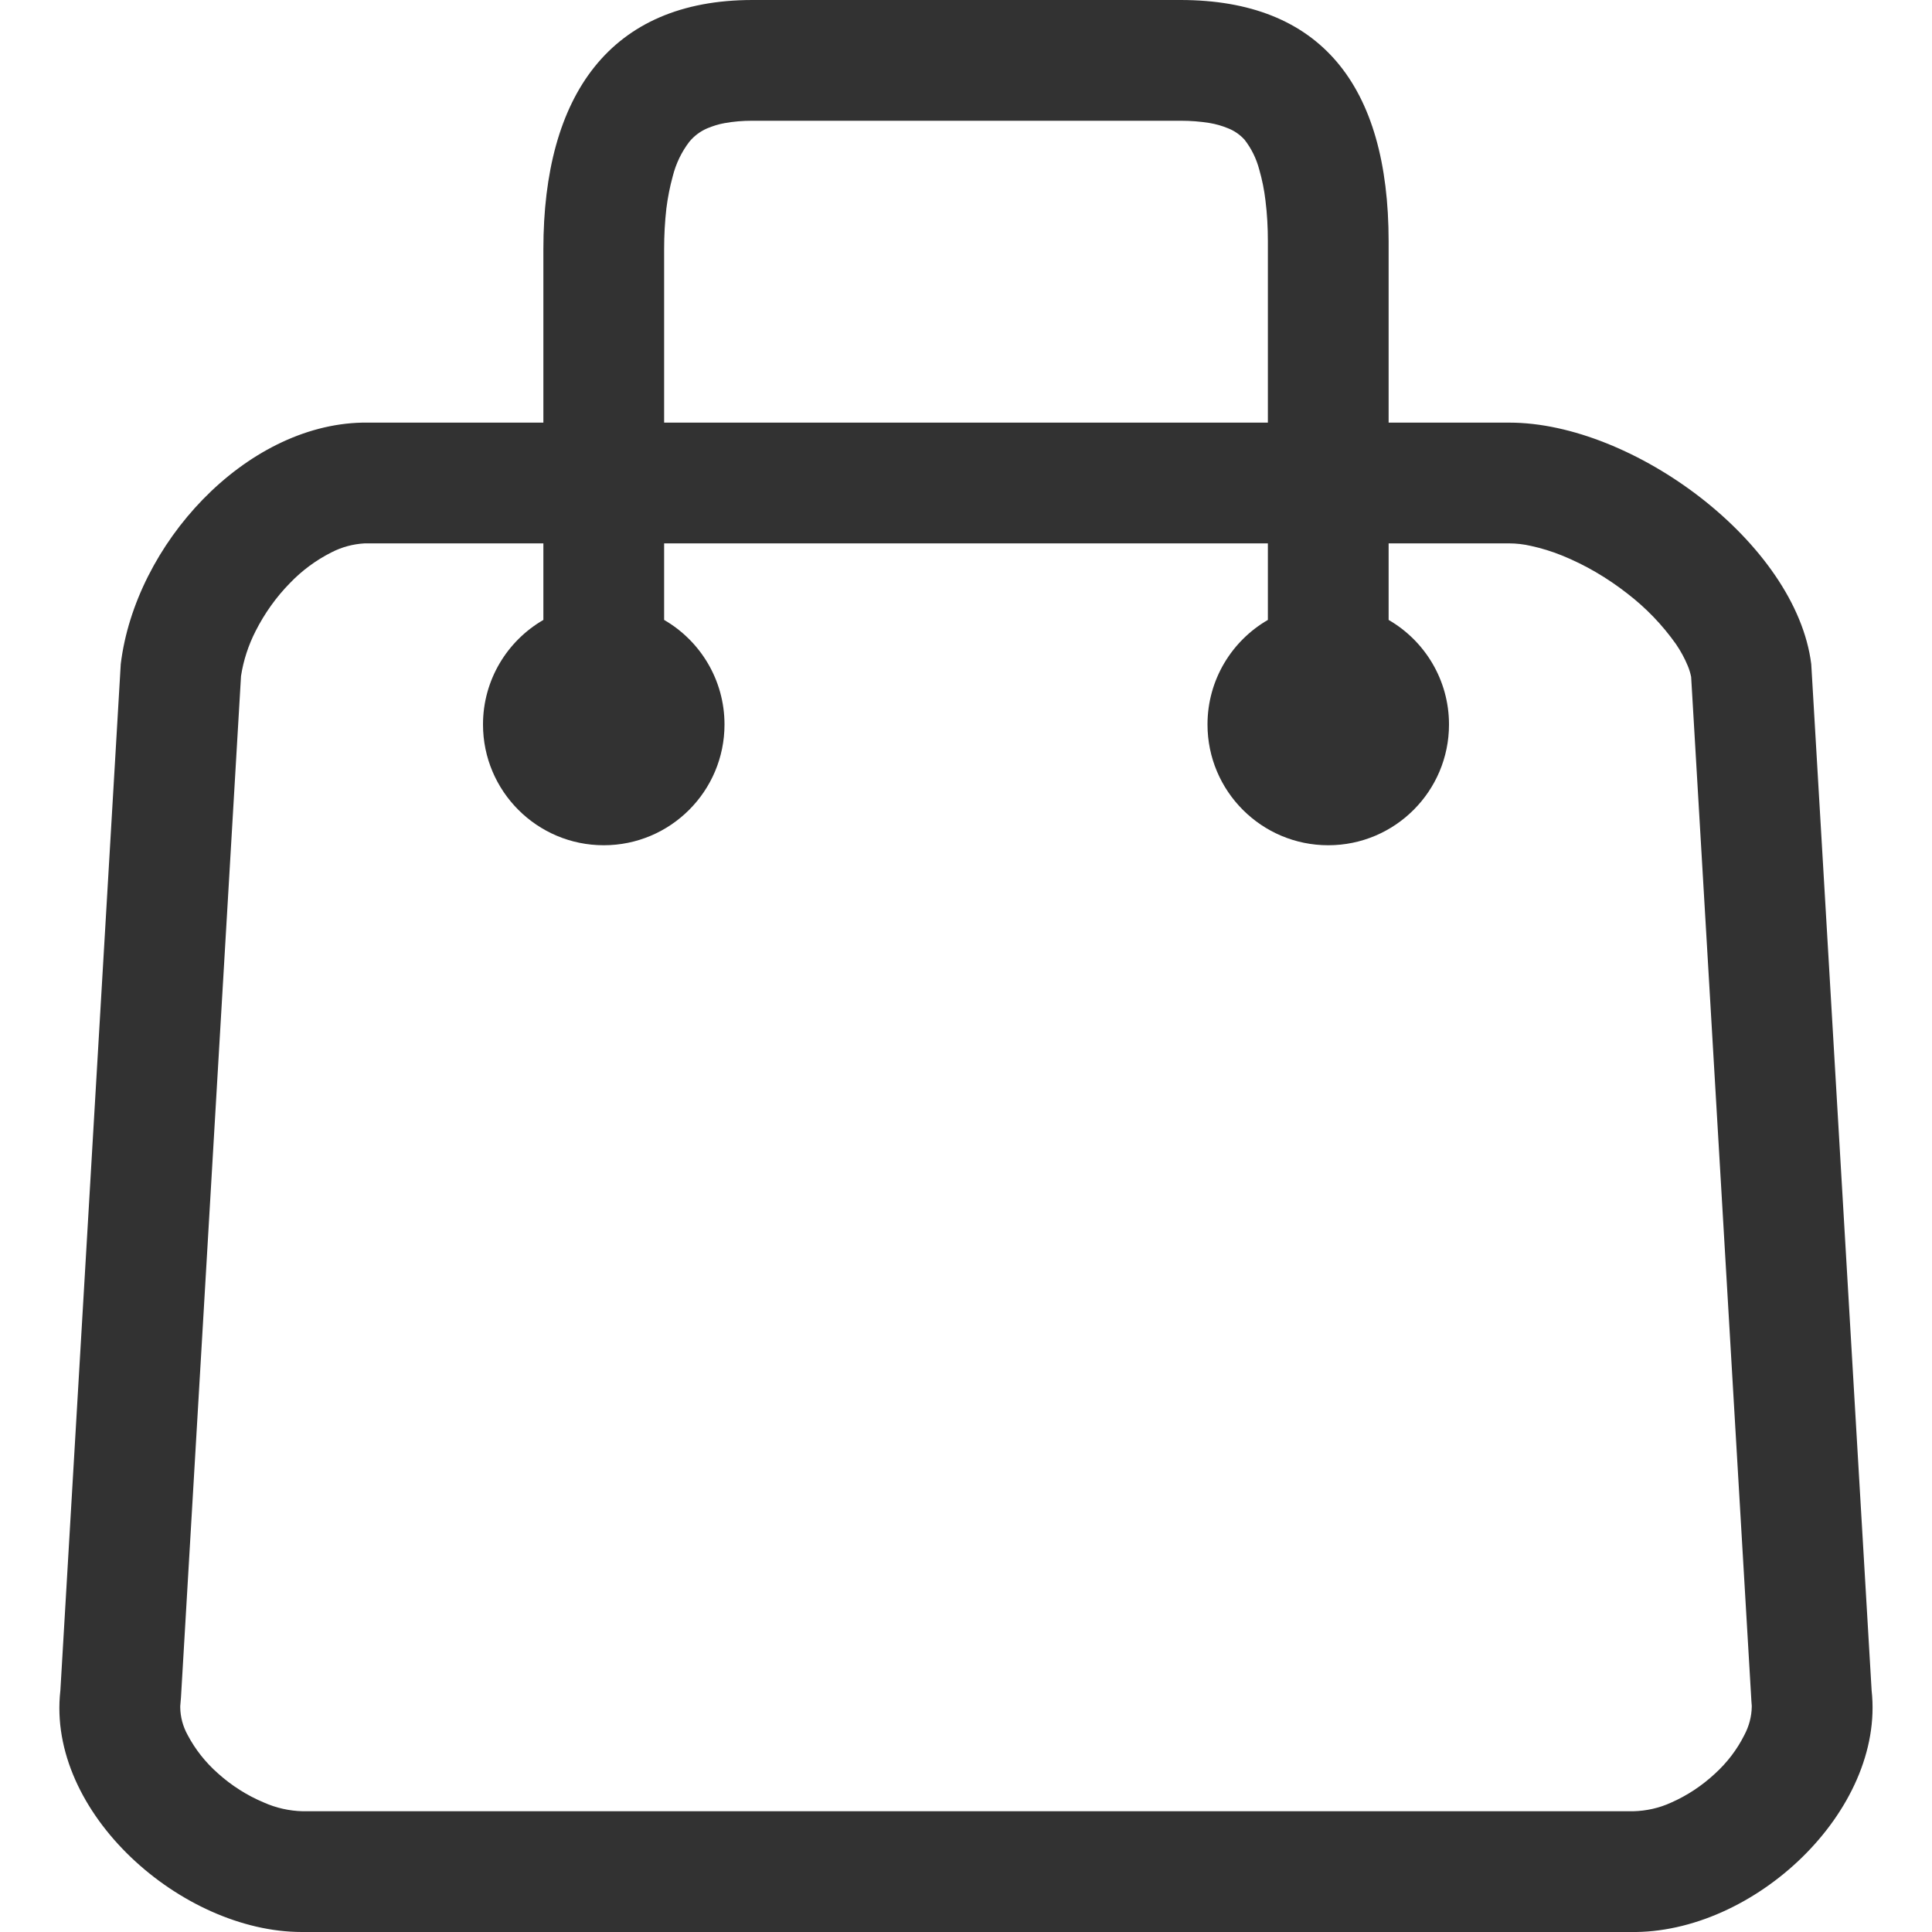
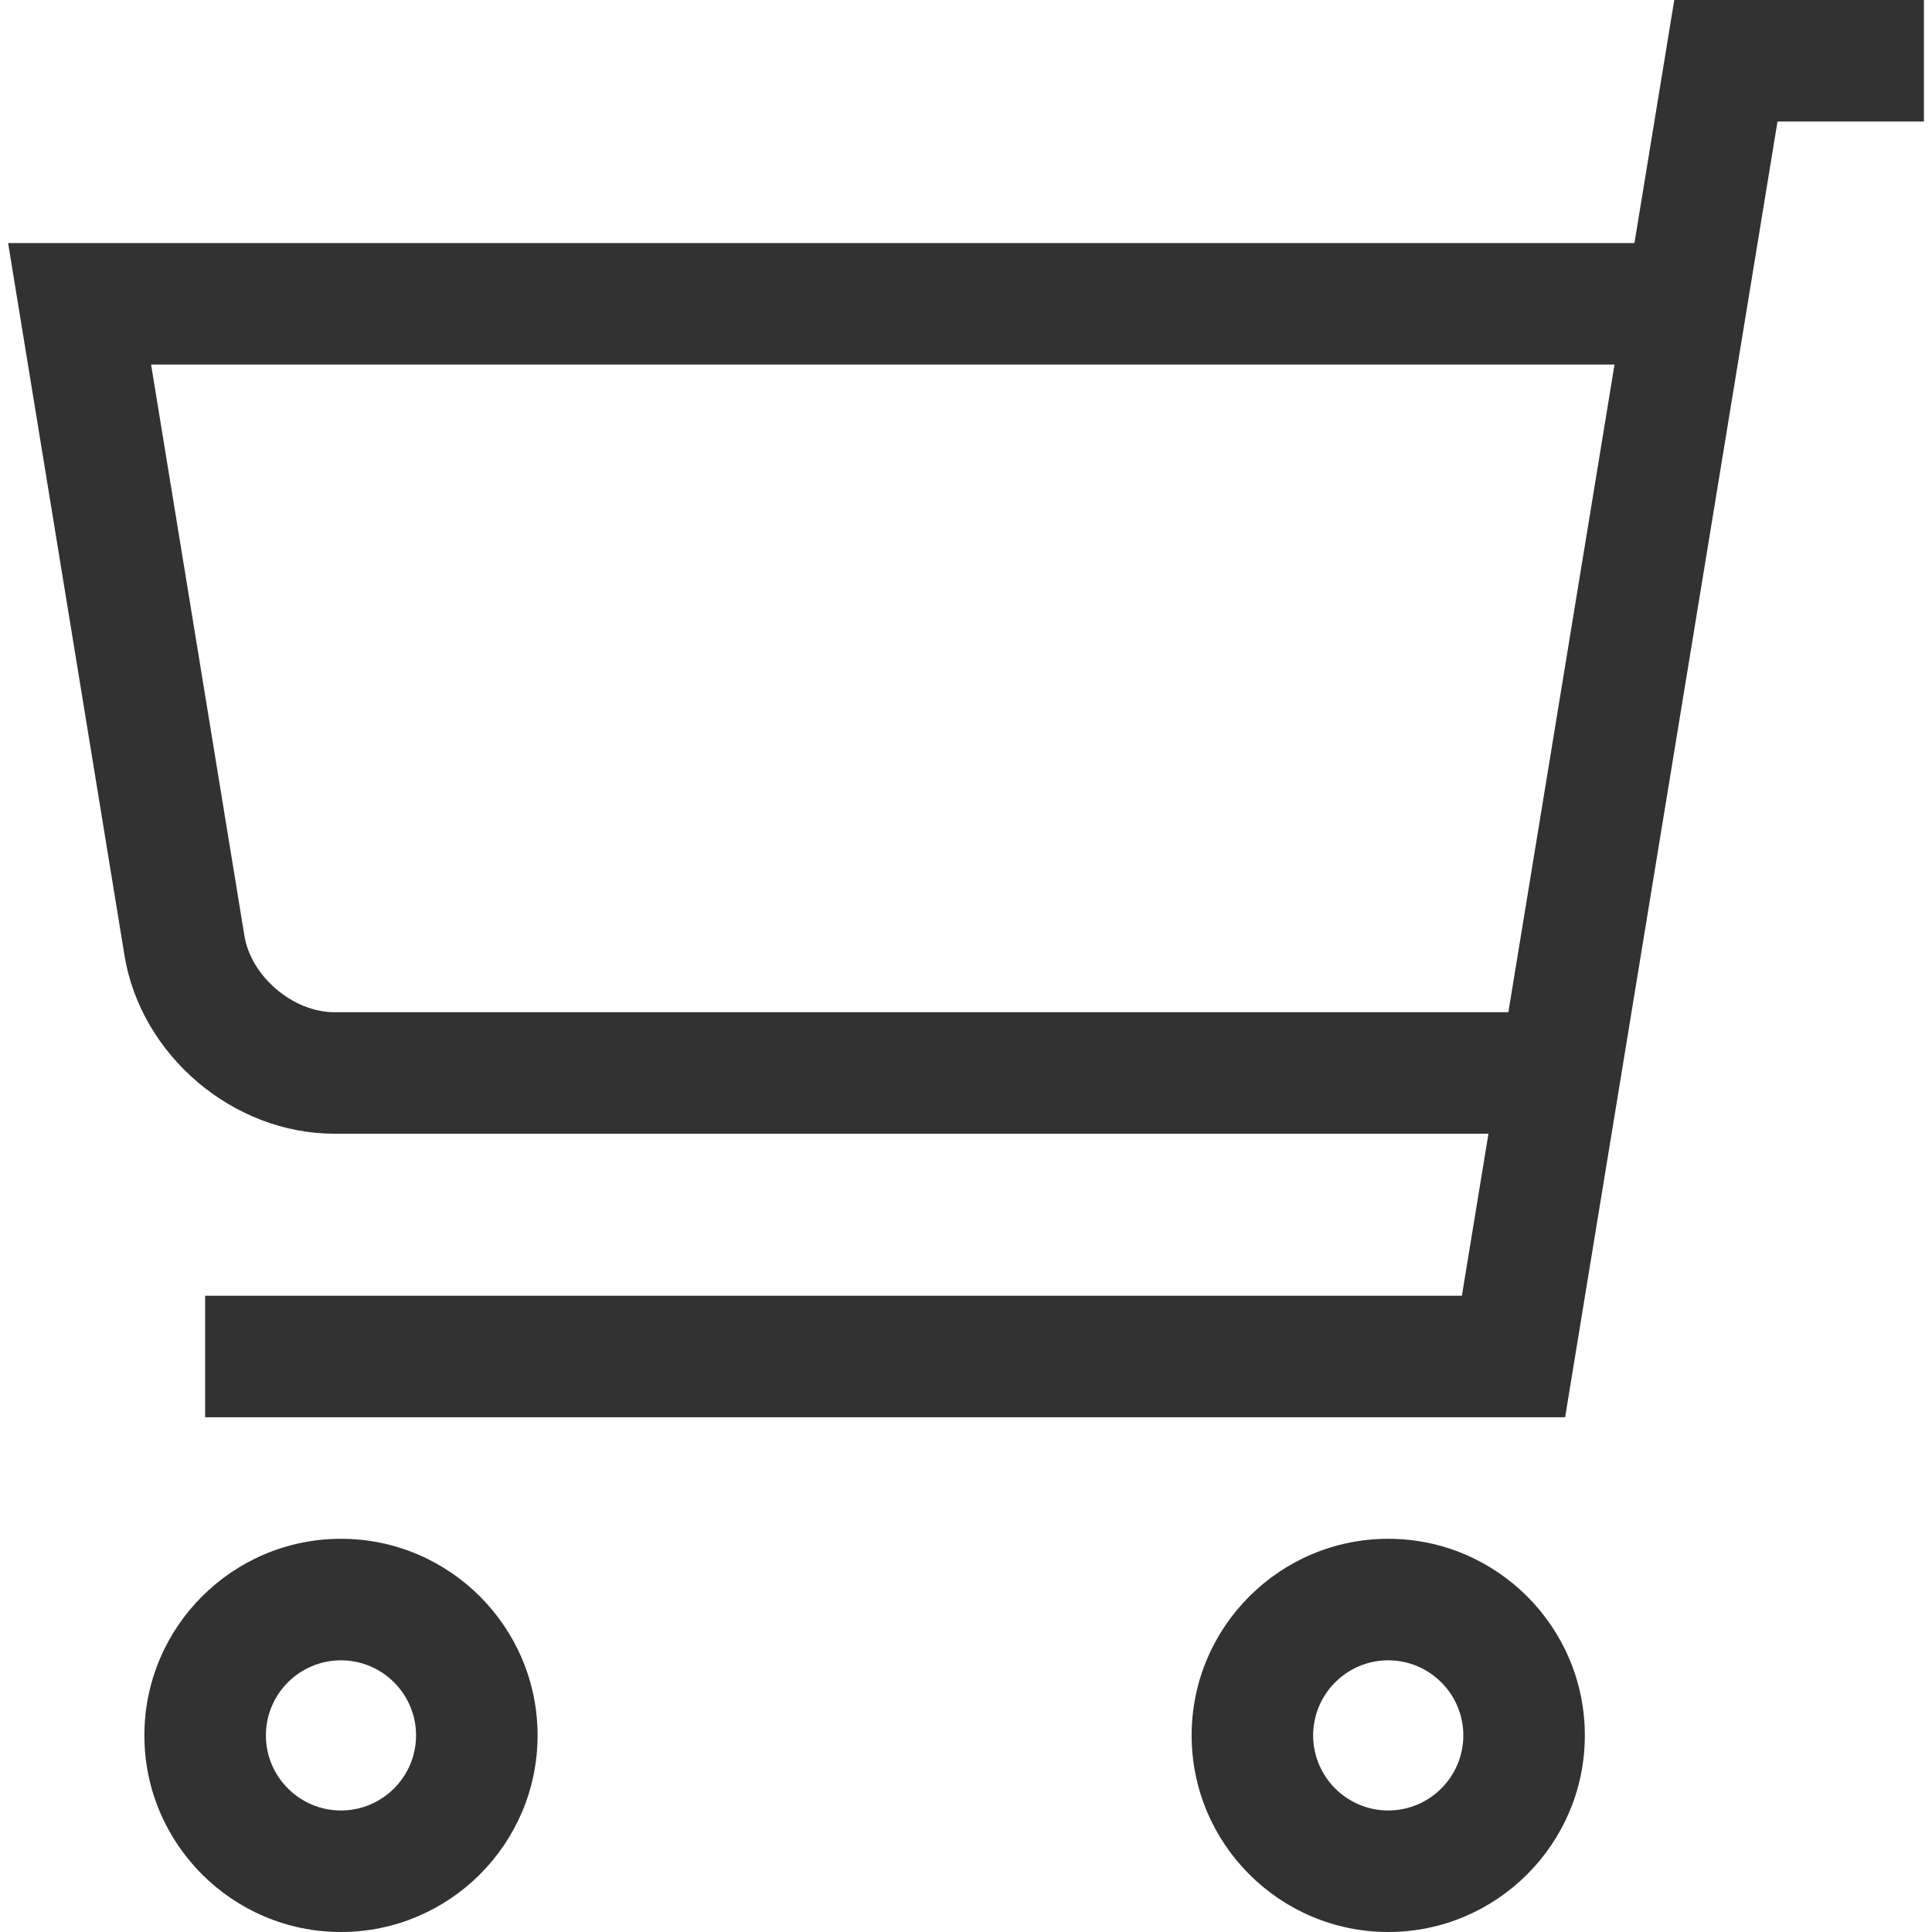
- <svg xmlns="http://www.w3.org/2000/svg" width="24" height="24" viewBox="0 0 24 24" fill="none">
-   <path fill-rule="evenodd" clip-rule="evenodd" d="M17.25 6.75C17.25 7.193 17.25 7.51 17.25 7.701C17.698 7.96 18 8.445 18 9C18 9.828 17.328 10.5 16.5 10.5C15.672 10.5 15 9.828 15 9C15 8.445 15.302 7.96 15.75 7.701V7.5V6.75H8.25V7.5V7.701C8.698 7.96 9 8.445 9 9C9 9.828 8.328 10.5 7.5 10.5C6.672 10.5 6 9.828 6 9C6 8.445 6.302 7.96 6.75 7.701C6.75 7.272 6.75 6.955 6.75 6.75H4.53C4.387 6.758 4.247 6.795 4.119 6.861C3.926 6.958 3.75 7.088 3.6 7.245C3.429 7.419 3.287 7.62 3.176 7.838C3.086 8.014 3.024 8.203 2.994 8.398L2.248 21.088C2.246 21.116 2.244 21.142 2.241 21.171C2.239 21.184 2.239 21.197 2.239 21.21C2.241 21.33 2.272 21.446 2.331 21.553C2.426 21.733 2.554 21.894 2.707 22.029C2.876 22.181 3.067 22.303 3.277 22.391C3.429 22.459 3.594 22.496 3.761 22.5H20.258H20.288C20.451 22.496 20.61 22.461 20.758 22.393C20.959 22.305 21.142 22.183 21.304 22.033C21.454 21.896 21.578 21.735 21.669 21.553C21.727 21.444 21.759 21.324 21.761 21.203C21.761 21.189 21.761 21.176 21.759 21.165C21.758 21.139 21.754 21.113 21.754 21.088L21.008 8.408C20.998 8.361 20.985 8.316 20.966 8.271C20.927 8.177 20.878 8.087 20.82 8.002C20.651 7.763 20.447 7.551 20.214 7.372C19.965 7.178 19.691 7.016 19.397 6.898C19.275 6.849 19.149 6.81 19.02 6.782C18.93 6.761 18.838 6.75 18.744 6.75H17.25ZM17.25 5.25C17.25 4.798 17.25 4.048 17.25 3C17.25 1.055 16.401 0 14.663 0C12.925 0 11.117 0 9.348 0C7.579 0 6.75 1.182 6.75 3.096C6.75 3.561 6.75 4.279 6.75 5.25H4.5C3.042 5.281 1.681 6.76 1.5 8.25L0.75 21C0.576 22.52 2.257 24 3.75 24H20.25C21.785 24.028 23.416 22.495 23.25 21L22.5 8.25C22.313 6.75 20.291 5.25 18.75 5.25H17.25ZM8.25 5.25V5.01V3.096C8.25 3.094 8.25 3.092 8.25 3.092C8.25 2.923 8.259 2.756 8.278 2.589C8.295 2.454 8.321 2.321 8.357 2.19C8.396 2.034 8.466 1.888 8.563 1.761C8.623 1.688 8.7 1.631 8.786 1.594C8.854 1.566 8.925 1.543 8.998 1.53C9.112 1.509 9.227 1.5 9.341 1.5C9.343 1.5 9.345 1.5 9.349 1.5H14.662C14.666 1.5 14.668 1.5 14.67 1.5C14.79 1.5 14.908 1.509 15.026 1.528C15.103 1.541 15.178 1.562 15.251 1.592C15.33 1.622 15.401 1.671 15.459 1.734C15.546 1.845 15.607 1.971 15.643 2.107C15.679 2.233 15.705 2.361 15.72 2.49C15.741 2.659 15.75 2.826 15.75 2.994C15.75 2.996 15.75 2.998 15.75 3V4.944V5.25H8.25Z" fill="#323232" />
+ <svg xmlns="http://www.w3.org/2000/svg" width="24" height="24" fill="#323232" version="1.1" id="Layer_1" x="0px" y="0px" viewBox="0 0 476.944 476.944" style="enable-background:new 0 0 476.944 476.944;" xml:space="preserve">
+   <g>
+     <path d="M84.176,379.875c-26.762,0-48.535,21.772-48.535,48.534s21.772,48.534,48.535,48.534c26.762,0,48.534-21.772,48.534-48.534   S110.938,379.875,84.176,379.875z M84.176,446.944c-10.22,0-18.535-8.314-18.535-18.534s8.314-18.534,18.535-18.534   c10.22,0,18.534,8.314,18.534,18.534S94.396,446.944,84.176,446.944z" />
+     <path d="M342.707,379.875c-26.762,0-48.534,21.772-48.534,48.534s21.772,48.534,48.534,48.534   c26.762,0,48.535-21.772,48.535-48.534S369.469,379.875,342.707,379.875z M342.707,446.944c-10.22,0-18.534-8.314-18.534-18.534   s8.314-18.534,18.534-18.534c10.22,0,18.535,8.314,18.535,18.534S352.927,446.944,342.707,446.944z" />
+     <path d="M413.322,0l-9.835,60H1.999l28.736,175.88c4.044,24.67,26.794,43.995,51.794,43.995h284.917l-6.557,40H50.642v30h335.73   L438.804,30h36.141V0H413.322z M372.363,249.875H82.529c-10.174,0-20.543-8.808-22.188-18.841L37.298,90h361.271L372.363,249.875z" />
+   </g>
+   <g>
+ </g>
+   <g>
+ </g>
+   <g>
+ </g>
+   <g>
+ </g>
+   <g>
+ </g>
+   <g>
+ </g>
+   <g>
+ </g>
+   <g>
+ </g>
+   <g>
+ </g>
+   <g>
+ </g>
+   <g>
+ </g>
+   <g>
+ </g>
+   <g>
+ </g>
+   <g>
+ </g>
+   <g>
+ </g>
</svg>
